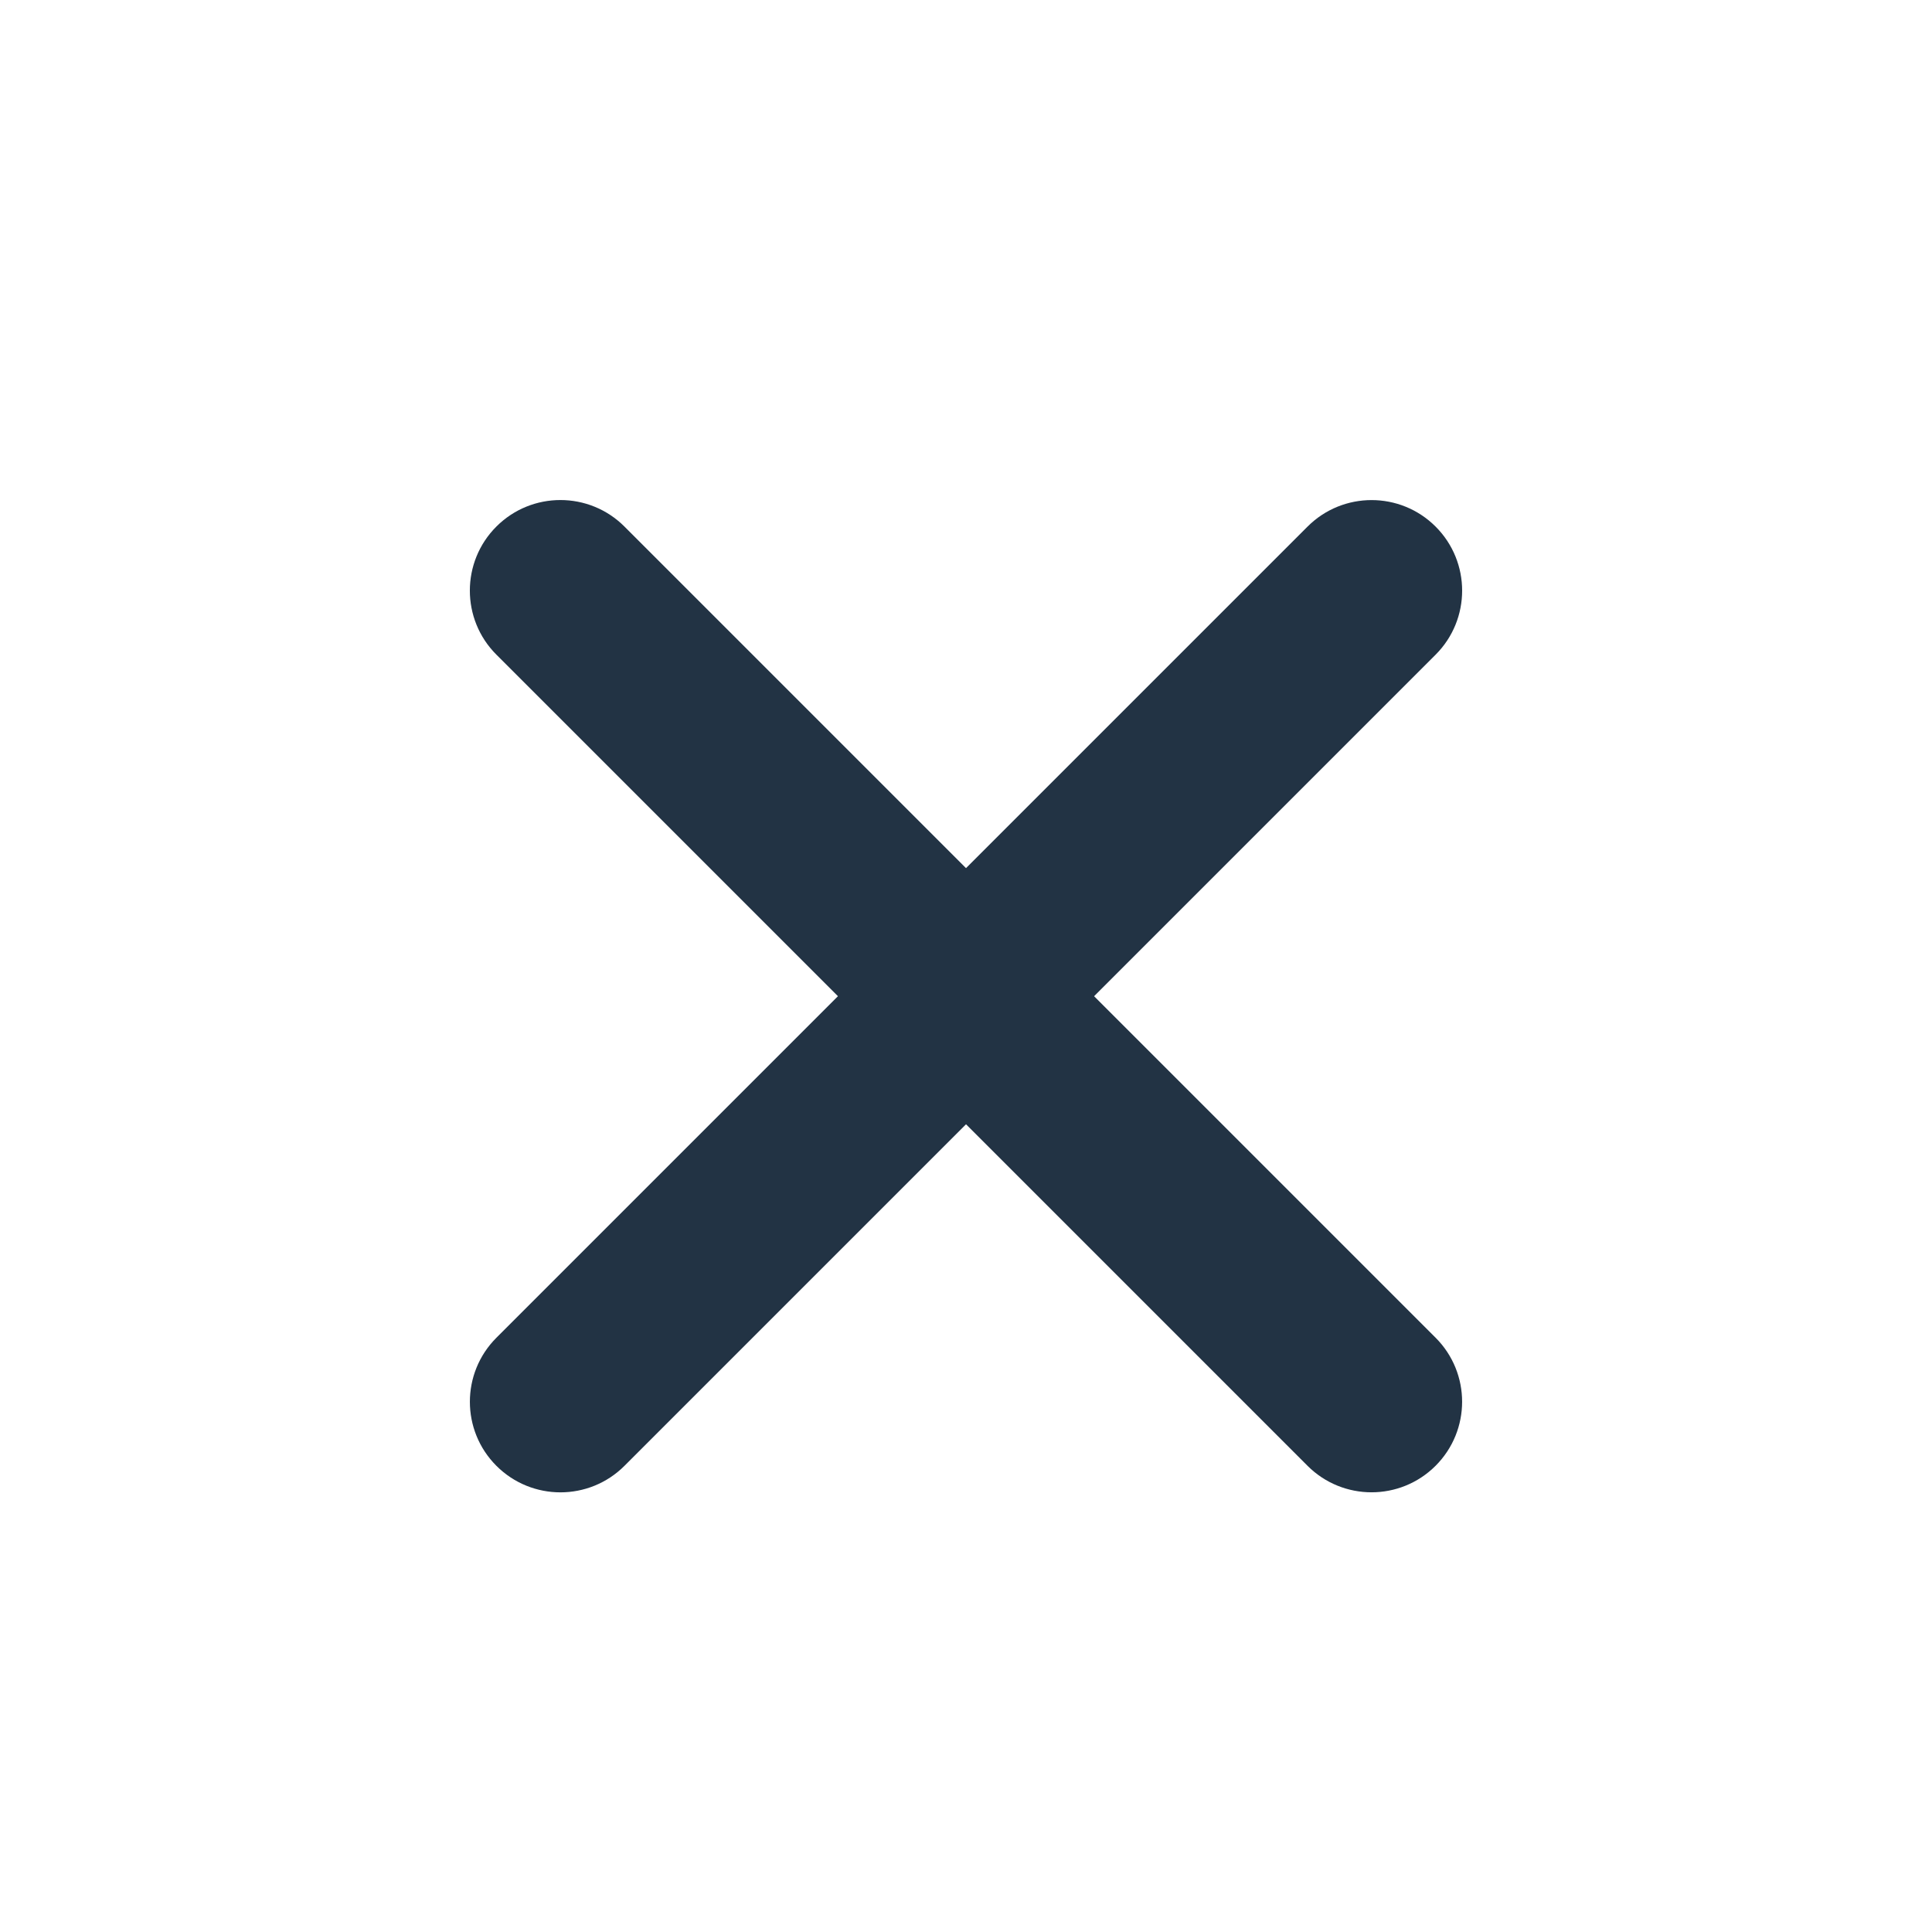
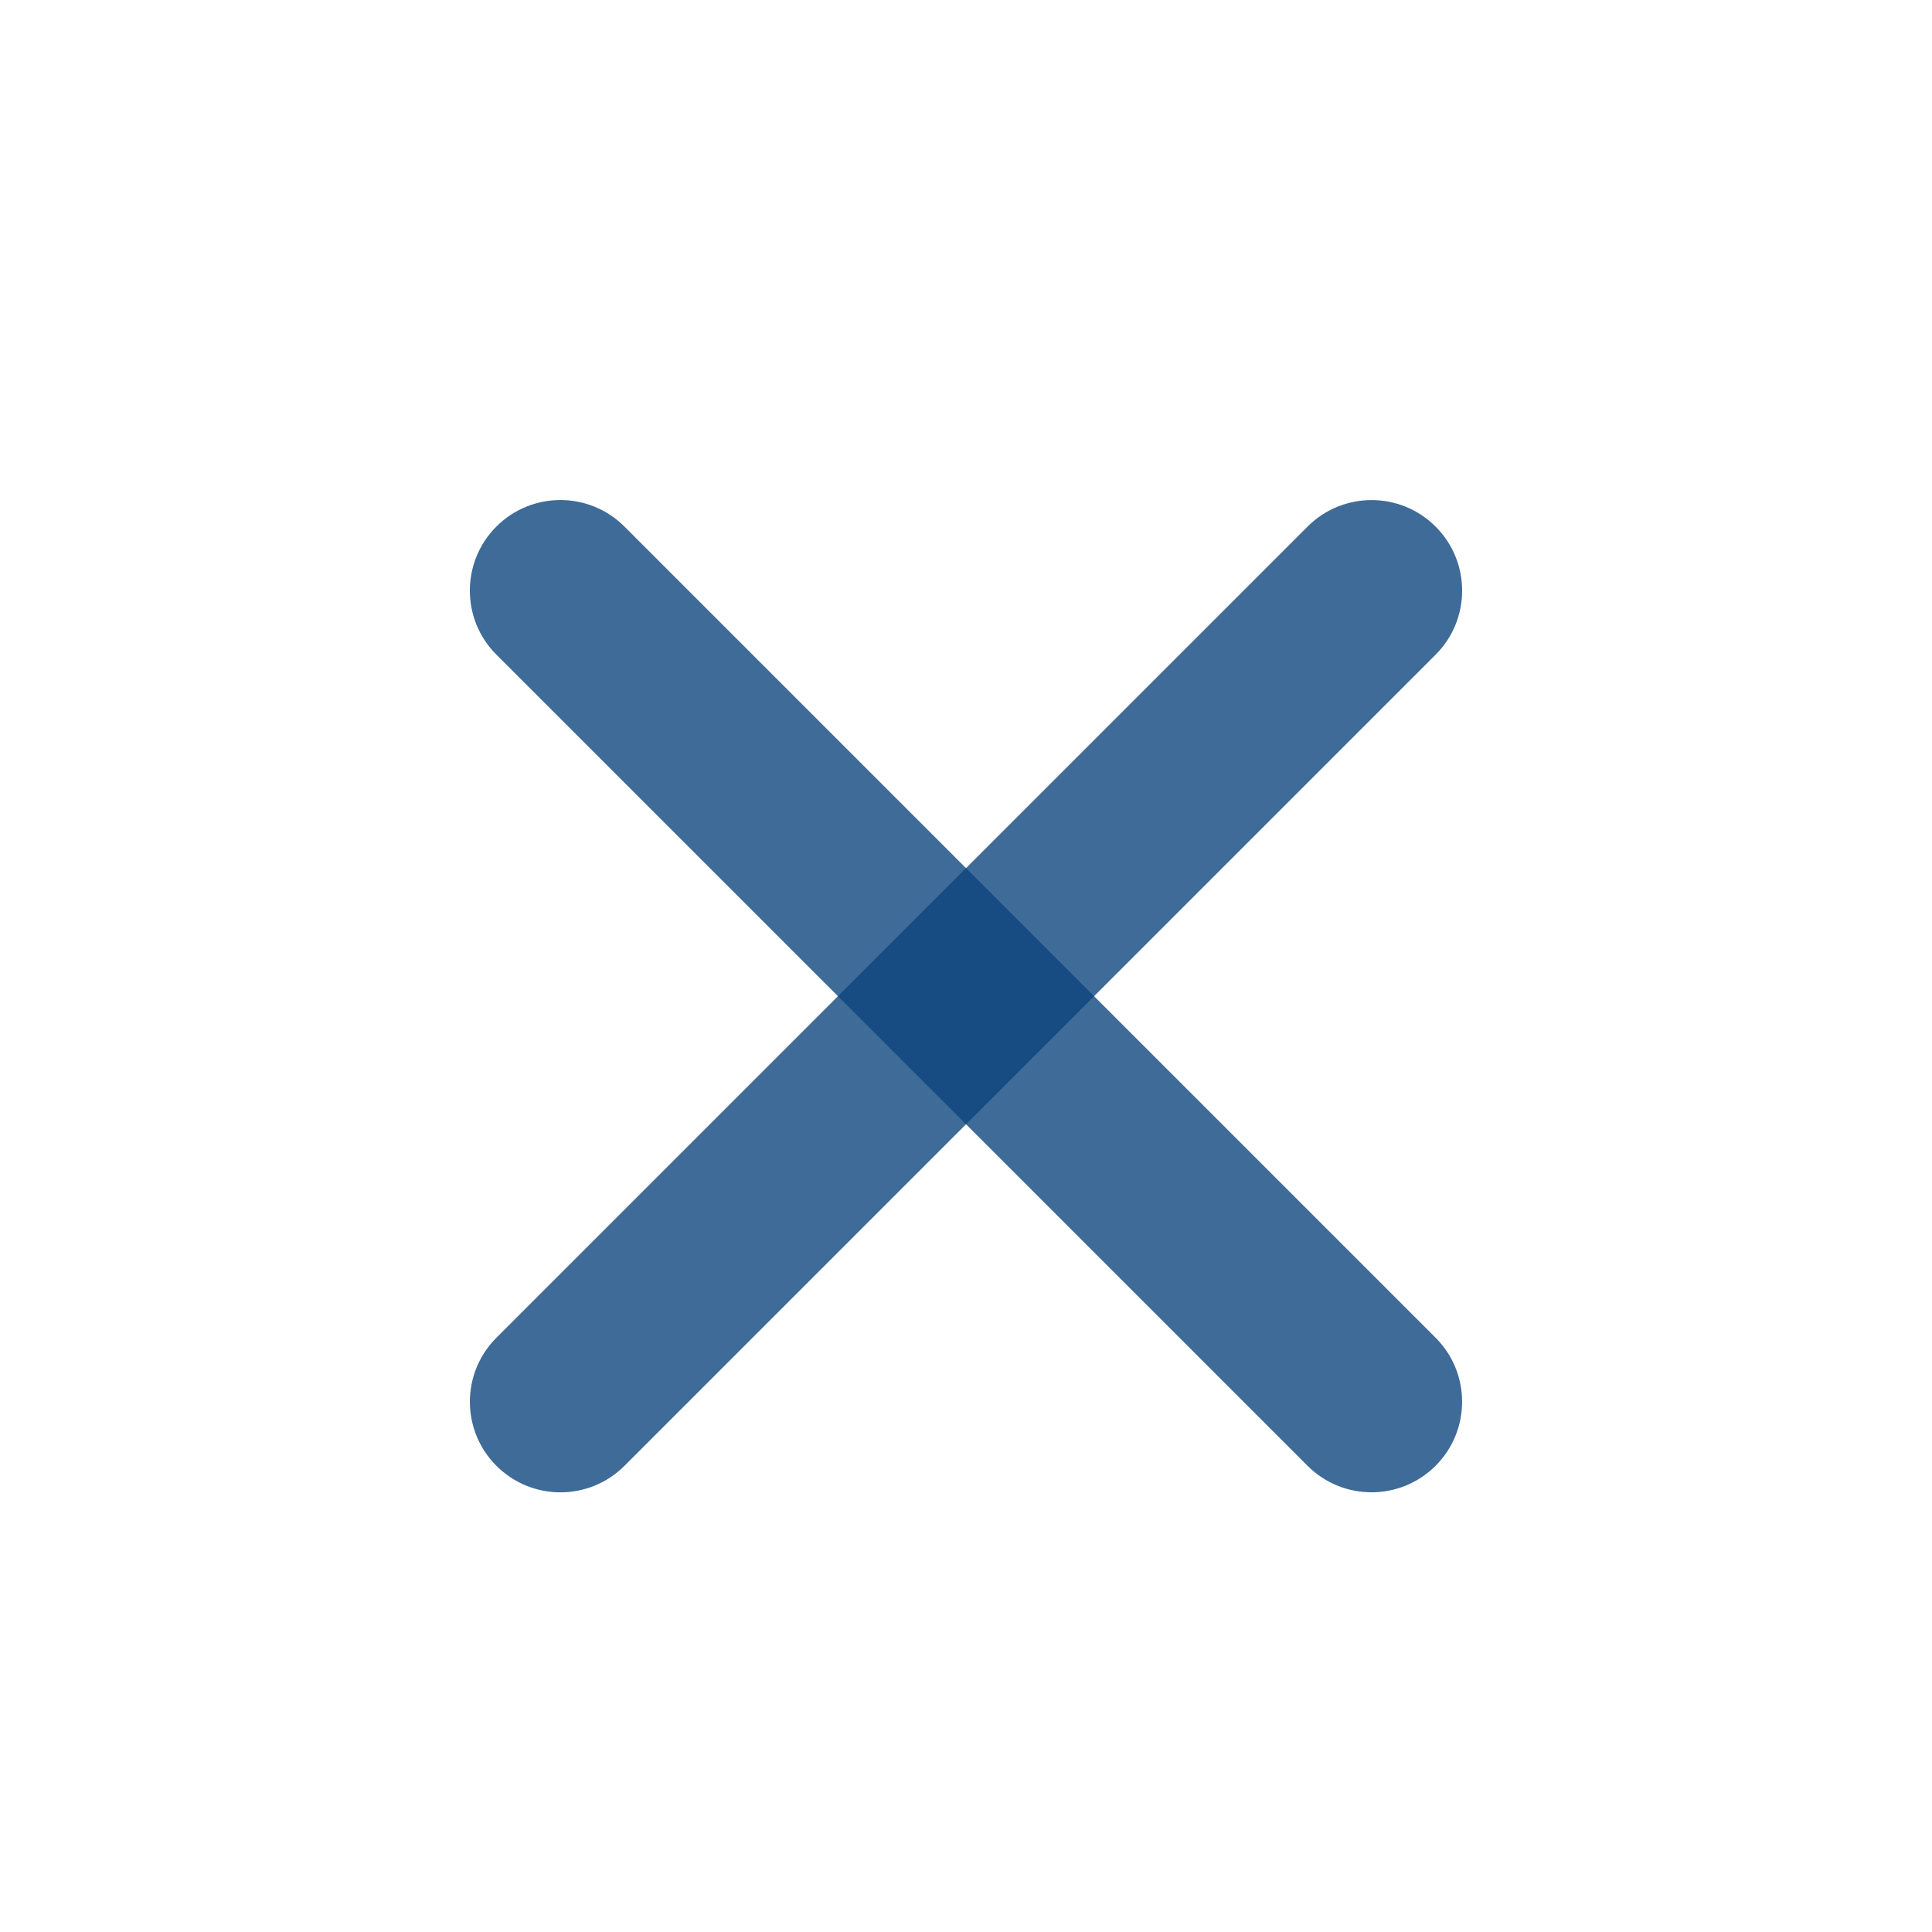
<svg xmlns="http://www.w3.org/2000/svg" width="32" height="32" viewBox="0 0 32 32" fill="none">
-   <rect x="7.161" y="23.218" width="22" height="3" rx="1.5" transform="rotate(-45 7.16113 23.2176)" fill="#223344" />
-   <rect x="9.282" y="7.661" width="22" height="3" rx="1.5" transform="rotate(45 9.28223 7.66116)" fill="#223344" />
+   <rect x="7.161" y="23.218" width="22" height="3" rx="1.5" transform="rotate(-45 7.16113 23.2176)" fill="#0c447dc9" />
+   <rect x="9.282" y="7.661" width="22" height="3" rx="1.5" transform="rotate(45 9.28223 7.66116)" fill="#0c447dc9" />
</svg>
